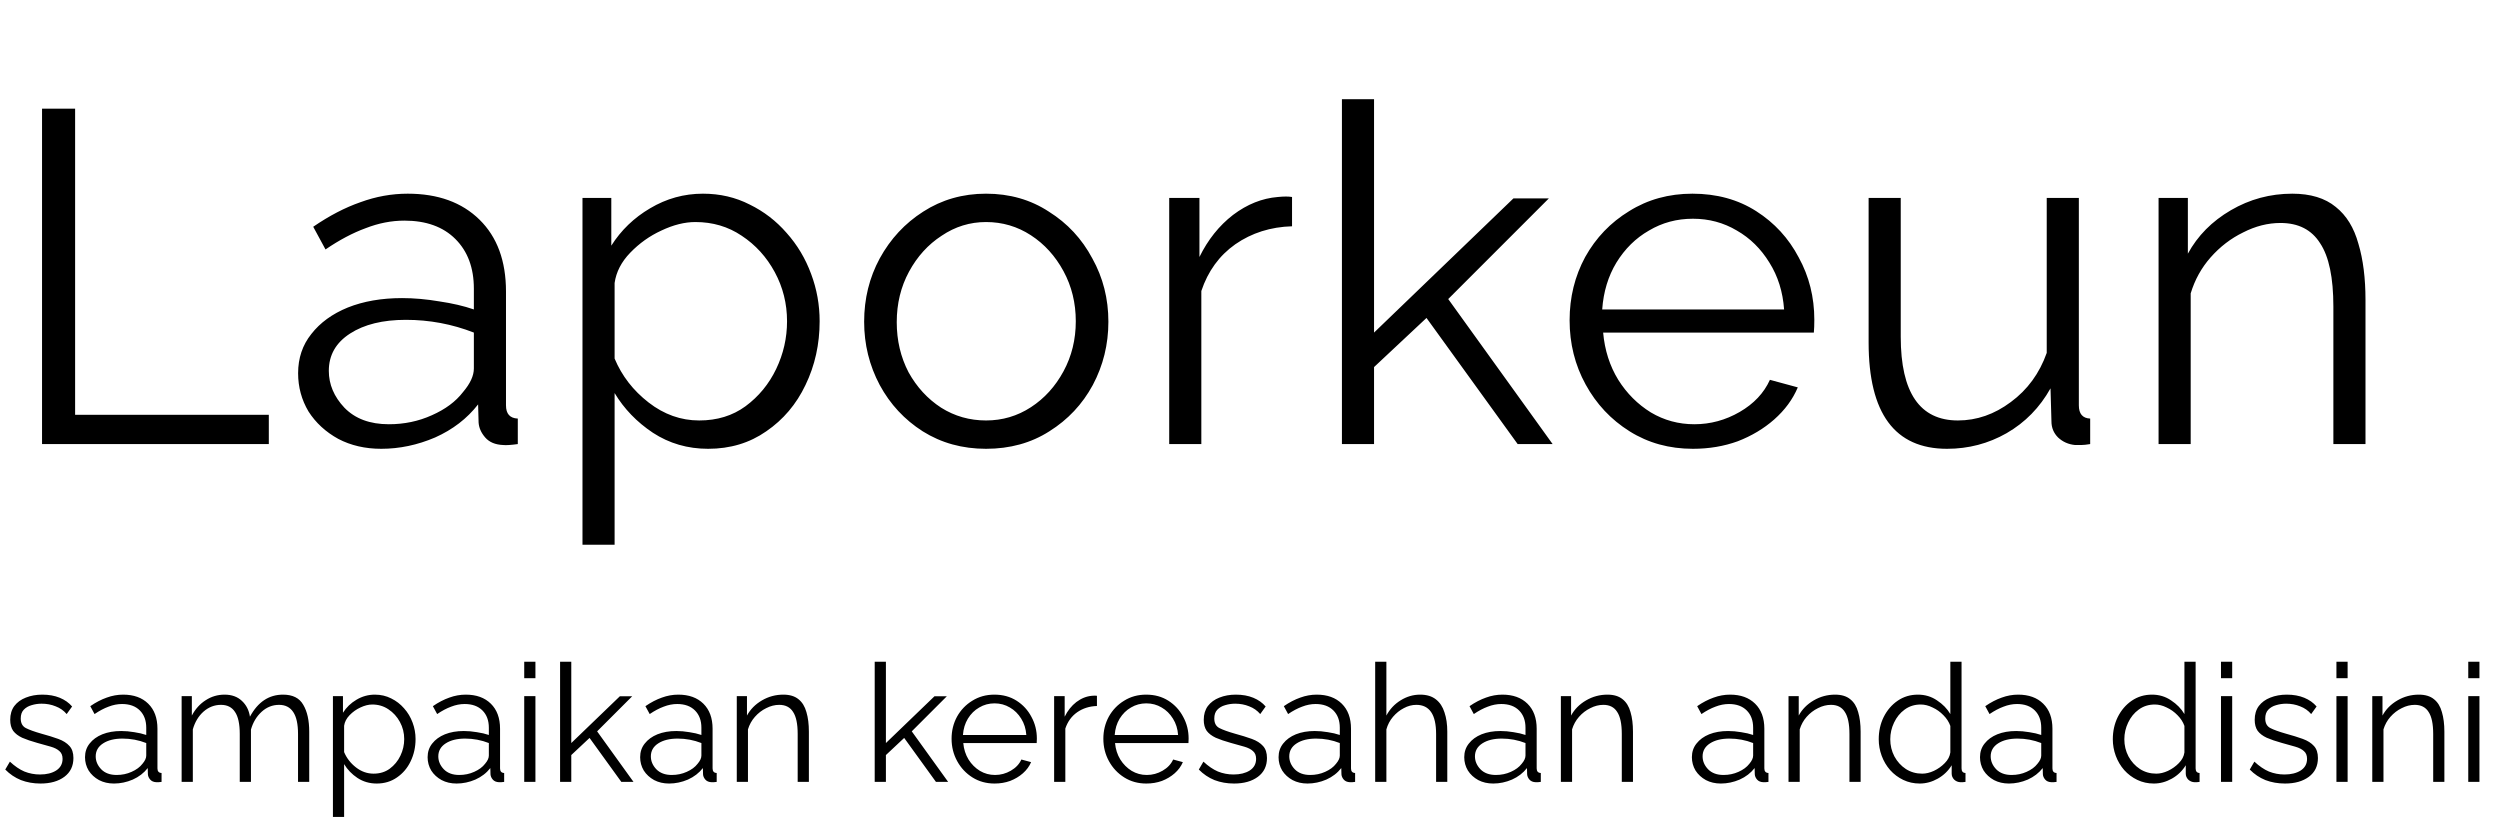
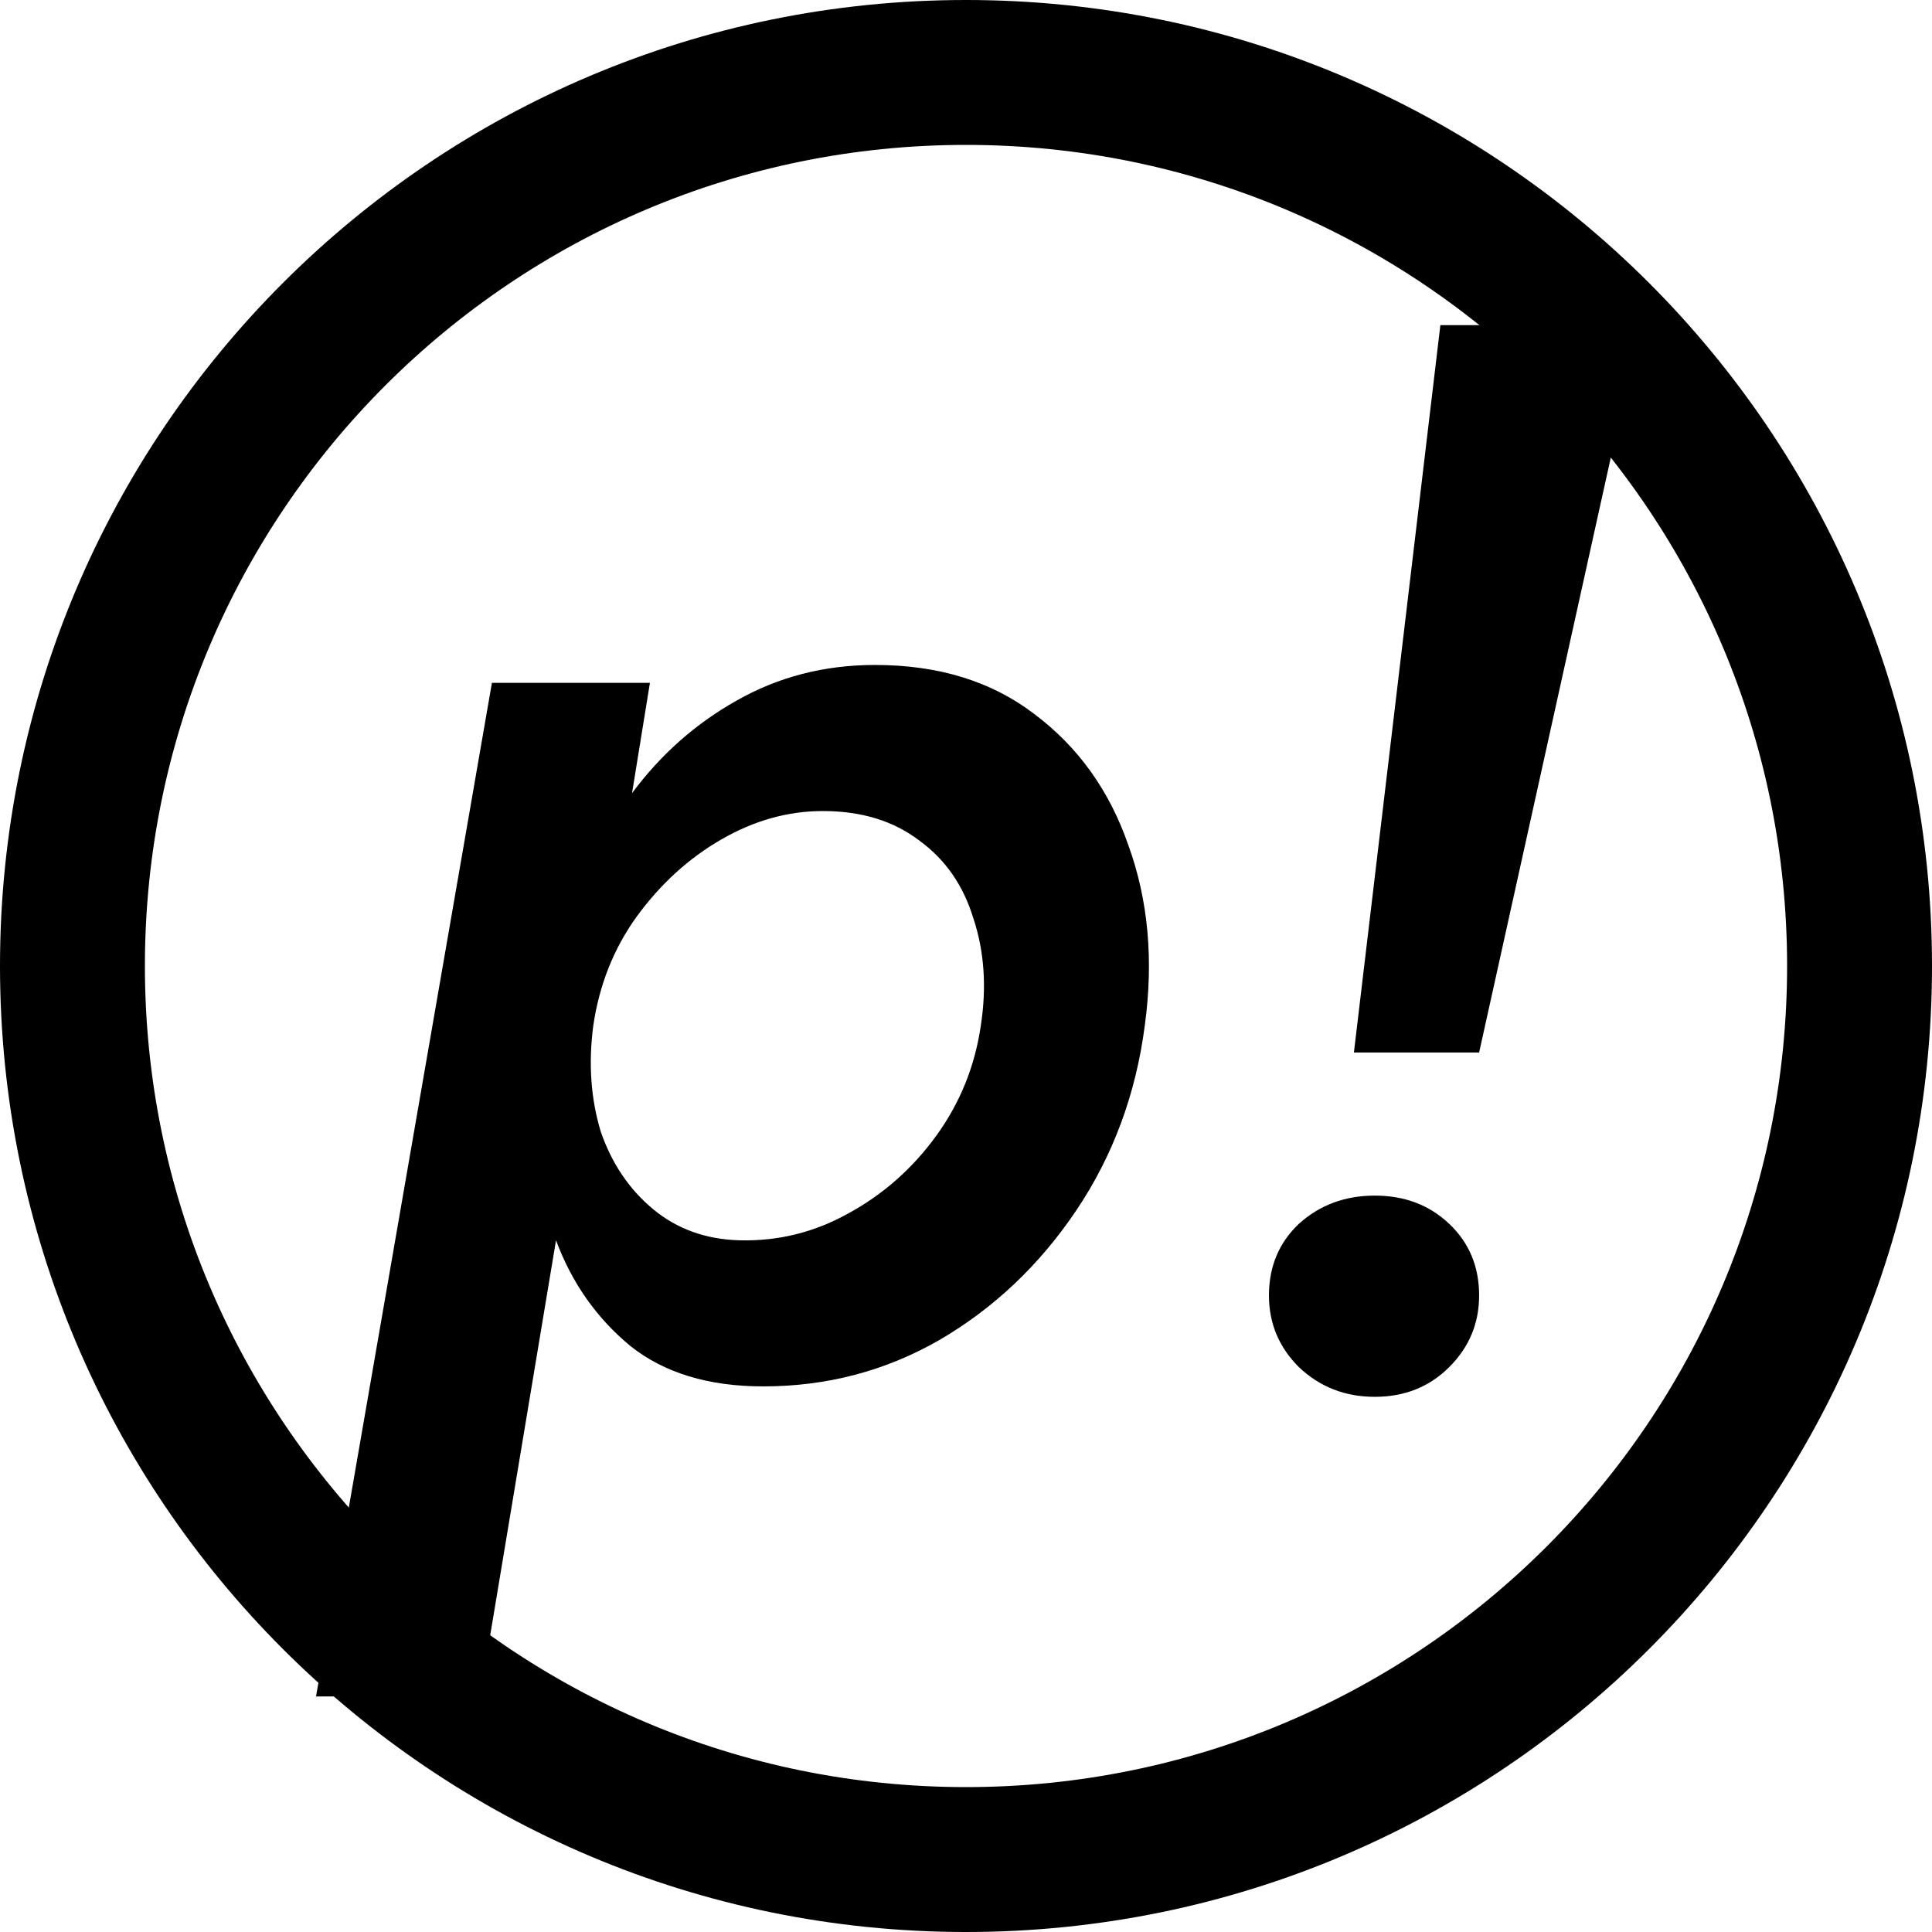
- <svg xmlns="http://www.w3.org/2000/svg" viewBox="0 0 152 50">
-   <path d="M2.556 27V6.606H4.567V25.219H16.344V27H2.556ZM18.125 22.691C18.125 21.772 18.393 20.977 18.929 20.307C19.466 19.618 20.203 19.082 21.141 18.699C22.099 18.316 23.2 18.124 24.445 18.124C25.172 18.124 25.928 18.191 26.714 18.325C27.499 18.44 28.198 18.603 28.811 18.814V17.55C28.811 16.286 28.437 15.281 27.69 14.534C26.943 13.787 25.909 13.414 24.588 13.414C23.803 13.414 23.018 13.567 22.233 13.873C21.448 14.16 20.634 14.591 19.791 15.166L19.044 13.787C20.021 13.117 20.978 12.619 21.917 12.293C22.855 11.949 23.812 11.776 24.789 11.776C26.628 11.776 28.083 12.303 29.155 13.356C30.228 14.409 30.764 15.865 30.764 17.722V24.645C30.764 25.162 31.003 25.43 31.482 25.449V27C31.061 27.057 30.764 27.077 30.591 27.057C30.113 27.038 29.749 26.885 29.5 26.598C29.251 26.311 29.117 26.004 29.098 25.679L29.069 24.587C28.399 25.449 27.527 26.119 26.455 26.598C25.383 27.057 24.291 27.287 23.181 27.287C22.204 27.287 21.333 27.086 20.567 26.684C19.801 26.263 19.198 25.707 18.757 25.018C18.336 24.309 18.125 23.534 18.125 22.691ZM28.15 23.84C28.59 23.323 28.811 22.845 28.811 22.404V20.221C27.489 19.704 26.11 19.446 24.674 19.446C23.276 19.446 22.146 19.723 21.285 20.279C20.423 20.834 19.992 21.59 19.992 22.548C19.992 23.371 20.308 24.118 20.94 24.788C21.591 25.459 22.491 25.794 23.64 25.794C24.578 25.794 25.45 25.612 26.254 25.248C27.078 24.884 27.709 24.415 28.15 23.84ZM43.055 27.287C41.811 27.287 40.691 26.962 39.695 26.311C38.718 25.66 37.943 24.855 37.368 23.898V33.118H35.415V12.035H37.167V14.936C37.761 13.998 38.546 13.241 39.522 12.667C40.518 12.073 41.59 11.776 42.739 11.776C43.773 11.776 44.721 11.996 45.583 12.437C46.445 12.858 47.192 13.433 47.824 14.16C48.475 14.888 48.973 15.721 49.317 16.659C49.662 17.578 49.834 18.536 49.834 19.532C49.834 20.93 49.547 22.222 48.973 23.41C48.417 24.578 47.623 25.516 46.589 26.224C45.574 26.933 44.396 27.287 43.055 27.287ZM42.51 25.564C43.601 25.564 44.539 25.277 45.325 24.702C46.129 24.108 46.751 23.352 47.192 22.433C47.632 21.514 47.852 20.547 47.852 19.532C47.852 18.459 47.603 17.464 47.105 16.544C46.608 15.625 45.937 14.888 45.095 14.333C44.271 13.777 43.333 13.5 42.28 13.5C41.629 13.5 40.939 13.672 40.212 14.017C39.503 14.342 38.871 14.792 38.316 15.367C37.78 15.922 37.464 16.535 37.368 17.205V21.801C37.809 22.854 38.498 23.745 39.436 24.472C40.374 25.2 41.399 25.564 42.51 25.564ZM59.951 27.287C58.514 27.287 57.231 26.933 56.102 26.224C54.991 25.516 54.12 24.578 53.488 23.41C52.856 22.222 52.54 20.939 52.54 19.561C52.54 18.163 52.856 16.88 53.488 15.711C54.139 14.524 55.02 13.576 56.13 12.868C57.26 12.14 58.533 11.776 59.951 11.776C61.387 11.776 62.66 12.14 63.771 12.868C64.901 13.576 65.782 14.524 66.413 15.711C67.065 16.88 67.39 18.163 67.39 19.561C67.39 20.939 67.074 22.222 66.442 23.41C65.81 24.578 64.93 25.516 63.8 26.224C62.689 26.933 61.406 27.287 59.951 27.287ZM54.522 19.589C54.522 20.7 54.761 21.715 55.24 22.634C55.738 23.534 56.398 24.252 57.222 24.788C58.045 25.305 58.955 25.564 59.951 25.564C60.946 25.564 61.856 25.296 62.679 24.759C63.503 24.223 64.163 23.496 64.661 22.576C65.159 21.657 65.408 20.642 65.408 19.532C65.408 18.421 65.159 17.406 64.661 16.487C64.163 15.568 63.503 14.84 62.679 14.304C61.856 13.768 60.946 13.5 59.951 13.5C58.974 13.5 58.074 13.777 57.251 14.333C56.427 14.869 55.767 15.597 55.269 16.516C54.771 17.435 54.522 18.459 54.522 19.589ZM78.556 13.758C77.254 13.796 76.105 14.16 75.109 14.85C74.132 15.539 73.443 16.487 73.041 17.693V27H71.088V12.035H72.926V15.625C73.443 14.572 74.123 13.72 74.966 13.069C75.827 12.418 76.737 12.054 77.694 11.977C77.886 11.958 78.049 11.949 78.183 11.949C78.317 11.949 78.441 11.958 78.556 11.977V13.758ZM92.274 27L86.731 19.331L83.542 22.318V27H81.589V6.031H83.542V20.221L92.016 12.063H94.17L88.052 18.182L94.4 27H92.274ZM102.929 27.287C101.493 27.287 100.21 26.933 99.08 26.224C97.95 25.516 97.059 24.568 96.409 23.381C95.757 22.194 95.432 20.891 95.432 19.474C95.432 18.076 95.748 16.793 96.38 15.625C97.031 14.457 97.921 13.528 99.051 12.839C100.181 12.13 101.464 11.776 102.9 11.776C104.375 11.776 105.667 12.13 106.778 12.839C107.889 13.547 108.75 14.486 109.363 15.654C109.995 16.803 110.311 18.067 110.311 19.446C110.311 19.752 110.301 20.011 110.282 20.221H97.471C97.567 21.294 97.873 22.251 98.39 23.093C98.907 23.917 99.568 24.578 100.372 25.076C101.177 25.554 102.058 25.794 103.015 25.794C103.992 25.794 104.911 25.545 105.773 25.047C106.634 24.549 107.247 23.898 107.611 23.093L109.306 23.553C108.999 24.281 108.52 24.932 107.869 25.506C107.237 26.062 106.5 26.502 105.658 26.828C104.815 27.134 103.905 27.287 102.929 27.287ZM97.414 18.814H108.473C108.396 17.741 108.099 16.793 107.582 15.97C107.065 15.127 106.404 14.476 105.6 14.017C104.796 13.538 103.905 13.299 102.929 13.299C101.952 13.299 101.062 13.538 100.258 14.017C99.453 14.476 98.793 15.127 98.275 15.97C97.778 16.793 97.49 17.741 97.414 18.814ZM113.612 20.824V12.035H115.565V20.48C115.565 23.869 116.724 25.564 119.041 25.564C120.19 25.564 121.262 25.19 122.258 24.444C123.273 23.697 124 22.701 124.441 21.456V12.035H126.394V24.645C126.394 25.162 126.624 25.43 127.083 25.449V27C126.854 27.038 126.672 27.057 126.538 27.057C126.423 27.057 126.298 27.057 126.164 27.057C125.762 27.019 125.417 26.866 125.13 26.598C124.862 26.33 124.728 26.004 124.728 25.621L124.671 23.611C124.019 24.779 123.129 25.688 121.999 26.339C120.889 26.971 119.682 27.287 118.38 27.287C115.201 27.287 113.612 25.133 113.612 20.824ZM143.822 27H141.869V18.641C141.869 16.88 141.601 15.597 141.065 14.792C140.548 13.969 139.744 13.557 138.652 13.557C137.886 13.557 137.13 13.749 136.383 14.132C135.636 14.495 134.975 15.003 134.401 15.654C133.845 16.286 133.443 17.014 133.194 17.837V27H131.241V12.035H133.022V15.424C133.616 14.333 134.487 13.452 135.636 12.782C136.785 12.111 138.03 11.776 139.37 11.776C140.481 11.776 141.362 12.044 142.013 12.581C142.664 13.098 143.123 13.844 143.391 14.821C143.679 15.778 143.822 16.918 143.822 18.239V27Z" fill="black" />
-   <path d="M2.462 47.639C2.035 47.639 1.638 47.569 1.271 47.429C0.911 47.282 0.594 47.068 0.32 46.788L0.601 46.308C0.894 46.581 1.188 46.782 1.481 46.908C1.782 47.028 2.099 47.089 2.432 47.089C2.833 47.089 3.16 47.008 3.413 46.848C3.673 46.681 3.804 46.444 3.804 46.138C3.804 45.931 3.74 45.774 3.613 45.667C3.493 45.554 3.316 45.464 3.083 45.397C2.856 45.33 2.582 45.253 2.262 45.167C1.902 45.067 1.598 44.963 1.351 44.856C1.111 44.743 0.928 44.603 0.801 44.436C0.681 44.263 0.621 44.039 0.621 43.765C0.621 43.432 0.704 43.151 0.871 42.925C1.044 42.698 1.278 42.528 1.571 42.414C1.872 42.294 2.205 42.234 2.572 42.234C2.973 42.234 3.326 42.297 3.633 42.424C3.94 42.551 4.191 42.728 4.384 42.955L4.054 43.415C3.874 43.202 3.65 43.045 3.383 42.945C3.123 42.838 2.839 42.784 2.532 42.784C2.319 42.784 2.115 42.815 1.922 42.874C1.728 42.928 1.568 43.021 1.441 43.155C1.321 43.282 1.261 43.458 1.261 43.685C1.261 43.965 1.365 44.159 1.571 44.266C1.778 44.373 2.092 44.486 2.512 44.606C2.906 44.713 3.25 44.82 3.543 44.926C3.837 45.033 4.064 45.177 4.224 45.357C4.384 45.53 4.464 45.774 4.464 46.087C4.464 46.575 4.281 46.955 3.914 47.229C3.547 47.502 3.063 47.639 2.462 47.639ZM5.169 46.038C5.169 45.717 5.262 45.44 5.449 45.207C5.636 44.967 5.893 44.78 6.22 44.646C6.553 44.513 6.937 44.446 7.371 44.446C7.624 44.446 7.888 44.469 8.162 44.516C8.435 44.556 8.679 44.613 8.892 44.686V44.246C8.892 43.805 8.762 43.455 8.502 43.195C8.242 42.935 7.881 42.804 7.421 42.804C7.147 42.804 6.874 42.858 6.6 42.965C6.327 43.065 6.043 43.215 5.749 43.415L5.489 42.935C5.829 42.701 6.163 42.528 6.49 42.414C6.817 42.294 7.151 42.234 7.491 42.234C8.132 42.234 8.639 42.417 9.012 42.784C9.386 43.151 9.573 43.659 9.573 44.306V46.718C9.573 46.898 9.656 46.992 9.823 46.998V47.539C9.676 47.559 9.573 47.566 9.513 47.559C9.346 47.552 9.219 47.499 9.133 47.399C9.046 47.299 8.999 47.192 8.992 47.078L8.982 46.698C8.749 46.998 8.445 47.232 8.072 47.399C7.698 47.559 7.317 47.639 6.93 47.639C6.59 47.639 6.287 47.569 6.02 47.429C5.753 47.282 5.542 47.089 5.389 46.848C5.242 46.601 5.169 46.331 5.169 46.038ZM8.662 46.438C8.816 46.258 8.892 46.091 8.892 45.937V45.177C8.432 44.996 7.951 44.906 7.451 44.906C6.964 44.906 6.57 45.003 6.27 45.197C5.97 45.39 5.819 45.654 5.819 45.987C5.819 46.274 5.93 46.535 6.15 46.768C6.377 47.002 6.69 47.118 7.091 47.118C7.418 47.118 7.721 47.055 8.001 46.928C8.288 46.801 8.509 46.638 8.662 46.438ZM18.801 47.539H18.12V44.626C18.12 44.026 18.023 43.582 17.83 43.295C17.636 43.001 17.349 42.855 16.969 42.855C16.569 42.855 16.215 42.995 15.908 43.275C15.601 43.555 15.384 43.916 15.258 44.356V47.539H14.577V44.626C14.577 44.012 14.48 43.565 14.287 43.285C14.1 42.998 13.816 42.855 13.436 42.855C13.042 42.855 12.688 42.991 12.375 43.265C12.068 43.538 11.851 43.899 11.724 44.346V47.539H11.043V42.324H11.664V43.505C11.878 43.105 12.158 42.794 12.505 42.574C12.852 42.347 13.236 42.234 13.656 42.234C14.09 42.234 14.44 42.361 14.707 42.614C14.974 42.861 15.137 43.181 15.197 43.575C15.678 42.681 16.349 42.234 17.209 42.234C17.797 42.234 18.207 42.441 18.44 42.855C18.681 43.262 18.801 43.805 18.801 44.486V47.539ZM22.904 47.639C22.47 47.639 22.08 47.526 21.733 47.299C21.393 47.072 21.122 46.791 20.922 46.458V49.671H20.242V42.324H20.852V43.335C21.059 43.008 21.333 42.744 21.673 42.544C22.02 42.337 22.394 42.234 22.794 42.234C23.154 42.234 23.485 42.311 23.785 42.464C24.085 42.611 24.345 42.811 24.566 43.065C24.793 43.318 24.966 43.608 25.086 43.935C25.206 44.256 25.266 44.59 25.266 44.936C25.266 45.424 25.166 45.874 24.966 46.288C24.773 46.695 24.495 47.022 24.135 47.269C23.782 47.516 23.371 47.639 22.904 47.639ZM22.714 47.038C23.094 47.038 23.421 46.938 23.695 46.738C23.975 46.531 24.192 46.268 24.345 45.947C24.499 45.627 24.576 45.29 24.576 44.936C24.576 44.563 24.489 44.216 24.315 43.895C24.142 43.575 23.908 43.318 23.615 43.125C23.328 42.931 23.001 42.834 22.634 42.834C22.407 42.834 22.167 42.895 21.913 43.015C21.666 43.128 21.446 43.285 21.253 43.485C21.066 43.679 20.956 43.892 20.922 44.126V45.727C21.076 46.094 21.316 46.404 21.643 46.658C21.97 46.912 22.327 47.038 22.714 47.038ZM25.999 46.038C25.999 45.717 26.092 45.44 26.279 45.207C26.466 44.967 26.723 44.78 27.05 44.646C27.383 44.513 27.767 44.446 28.201 44.446C28.454 44.446 28.718 44.469 28.992 44.516C29.265 44.556 29.509 44.613 29.722 44.686V44.246C29.722 43.805 29.592 43.455 29.332 43.195C29.072 42.935 28.711 42.804 28.251 42.804C27.977 42.804 27.704 42.858 27.43 42.965C27.157 43.065 26.873 43.215 26.579 43.415L26.319 42.935C26.659 42.701 26.993 42.528 27.32 42.414C27.647 42.294 27.981 42.234 28.321 42.234C28.962 42.234 29.469 42.417 29.842 42.784C30.216 43.151 30.403 43.659 30.403 44.306V46.718C30.403 46.898 30.486 46.992 30.653 46.998V47.539C30.506 47.559 30.403 47.566 30.343 47.559C30.176 47.552 30.049 47.499 29.962 47.399C29.876 47.299 29.829 47.192 29.822 47.078L29.812 46.698C29.579 46.998 29.275 47.232 28.901 47.399C28.528 47.559 28.148 47.639 27.761 47.639C27.42 47.639 27.116 47.569 26.85 47.429C26.583 47.282 26.372 47.089 26.219 46.848C26.072 46.601 25.999 46.331 25.999 46.038ZM29.492 46.438C29.646 46.258 29.722 46.091 29.722 45.937V45.177C29.262 44.996 28.781 44.906 28.281 44.906C27.794 44.906 27.4 45.003 27.1 45.197C26.8 45.39 26.649 45.654 26.649 45.987C26.649 46.274 26.759 46.535 26.98 46.768C27.207 47.002 27.52 47.118 27.921 47.118C28.248 47.118 28.551 47.055 28.831 46.928C29.118 46.801 29.339 46.638 29.492 46.438ZM31.873 41.233V40.232H32.554V41.233H31.873ZM31.873 47.539V42.324H32.554V47.539H31.873ZM37.777 47.539L35.845 44.866L34.734 45.907V47.539H34.053V40.232H34.734V45.177L37.687 42.334H38.437L36.305 44.466L38.517 47.539H37.777ZM38.921 46.038C38.921 45.717 39.014 45.44 39.201 45.207C39.388 44.967 39.645 44.78 39.972 44.646C40.306 44.513 40.689 44.446 41.123 44.446C41.377 44.446 41.64 44.469 41.914 44.516C42.187 44.556 42.431 44.613 42.645 44.686V44.246C42.645 43.805 42.514 43.455 42.254 43.195C41.994 42.935 41.634 42.804 41.173 42.804C40.9 42.804 40.626 42.858 40.352 42.965C40.079 43.065 39.795 43.215 39.502 43.415L39.241 42.935C39.582 42.701 39.915 42.528 40.242 42.414C40.569 42.294 40.903 42.234 41.243 42.234C41.884 42.234 42.391 42.417 42.765 42.784C43.138 43.151 43.325 43.659 43.325 44.306V46.718C43.325 46.898 43.409 46.992 43.575 46.998V47.539C43.429 47.559 43.325 47.566 43.265 47.559C43.098 47.552 42.971 47.499 42.885 47.399C42.798 47.299 42.751 47.192 42.745 47.078L42.735 46.698C42.501 46.998 42.197 47.232 41.824 47.399C41.45 47.559 41.07 47.639 40.683 47.639C40.342 47.639 40.039 47.569 39.772 47.429C39.505 47.282 39.295 47.089 39.141 46.848C38.994 46.601 38.921 46.331 38.921 46.038ZM42.414 46.438C42.568 46.258 42.645 46.091 42.645 45.937V45.177C42.184 44.996 41.704 44.906 41.203 44.906C40.716 44.906 40.322 45.003 40.022 45.197C39.722 45.39 39.572 45.654 39.572 45.987C39.572 46.274 39.682 46.535 39.902 46.768C40.129 47.002 40.443 47.118 40.843 47.118C41.17 47.118 41.473 47.055 41.754 46.928C42.041 46.801 42.261 46.638 42.414 46.438ZM49.18 47.539H48.499V44.626C48.499 44.012 48.406 43.565 48.219 43.285C48.039 42.998 47.758 42.855 47.378 42.855C47.111 42.855 46.848 42.921 46.587 43.055C46.327 43.181 46.097 43.358 45.897 43.585C45.703 43.805 45.563 44.059 45.476 44.346V47.539H44.796V42.324H45.416V43.505C45.623 43.125 45.927 42.818 46.327 42.584C46.727 42.351 47.161 42.234 47.628 42.234C48.015 42.234 48.322 42.327 48.549 42.514C48.776 42.694 48.936 42.955 49.03 43.295C49.13 43.629 49.18 44.026 49.18 44.486V47.539ZM56.906 47.539L54.974 44.866L53.863 45.907V47.539H53.182V40.232H53.863V45.177L56.816 42.334H57.567L55.435 44.466L57.647 47.539H56.906ZM60.469 47.639C59.968 47.639 59.521 47.516 59.127 47.269C58.734 47.022 58.423 46.691 58.197 46.278C57.97 45.864 57.856 45.41 57.856 44.916C57.856 44.429 57.966 43.982 58.186 43.575C58.413 43.168 58.724 42.844 59.117 42.604C59.511 42.357 59.958 42.234 60.459 42.234C60.972 42.234 61.423 42.357 61.81 42.604C62.197 42.851 62.497 43.178 62.711 43.585C62.931 43.986 63.041 44.426 63.041 44.906C63.041 45.013 63.038 45.103 63.031 45.177H58.567C58.6 45.55 58.707 45.884 58.887 46.178C59.067 46.465 59.297 46.695 59.578 46.868C59.858 47.035 60.165 47.118 60.499 47.118C60.839 47.118 61.159 47.032 61.459 46.858C61.76 46.685 61.973 46.458 62.1 46.178L62.691 46.338C62.584 46.591 62.417 46.818 62.19 47.018C61.97 47.212 61.713 47.365 61.419 47.479C61.126 47.586 60.809 47.639 60.469 47.639ZM58.547 44.686H62.4C62.374 44.312 62.27 43.982 62.09 43.695C61.91 43.402 61.68 43.175 61.399 43.015C61.119 42.848 60.809 42.764 60.469 42.764C60.128 42.764 59.818 42.848 59.538 43.015C59.257 43.175 59.027 43.402 58.847 43.695C58.674 43.982 58.574 44.312 58.547 44.686ZM66.694 42.925C66.24 42.938 65.839 43.065 65.492 43.305C65.152 43.545 64.912 43.876 64.772 44.296V47.539H64.091V42.324H64.732V43.575C64.912 43.208 65.149 42.911 65.442 42.684C65.743 42.458 66.06 42.331 66.393 42.304C66.46 42.297 66.517 42.294 66.563 42.294C66.61 42.294 66.653 42.297 66.694 42.304V42.925ZM69.696 47.639C69.195 47.639 68.748 47.516 68.355 47.269C67.961 47.022 67.651 46.691 67.424 46.278C67.197 45.864 67.084 45.41 67.084 44.916C67.084 44.429 67.194 43.982 67.414 43.575C67.641 43.168 67.951 42.844 68.345 42.604C68.738 42.357 69.186 42.234 69.686 42.234C70.2 42.234 70.65 42.357 71.037 42.604C71.424 42.851 71.725 43.178 71.938 43.585C72.158 43.986 72.268 44.426 72.268 44.906C72.268 45.013 72.265 45.103 72.258 45.177H67.794C67.828 45.55 67.934 45.884 68.115 46.178C68.295 46.465 68.525 46.695 68.805 46.868C69.085 47.035 69.392 47.118 69.726 47.118C70.066 47.118 70.387 47.032 70.687 46.858C70.987 46.685 71.201 46.458 71.328 46.178L71.918 46.338C71.811 46.591 71.644 46.818 71.418 47.018C71.197 47.212 70.94 47.365 70.647 47.479C70.353 47.586 70.036 47.639 69.696 47.639ZM67.774 44.686H71.628C71.601 44.312 71.498 43.982 71.317 43.695C71.137 43.402 70.907 43.175 70.627 43.015C70.347 42.848 70.036 42.764 69.696 42.764C69.356 42.764 69.045 42.848 68.765 43.015C68.485 43.175 68.255 43.402 68.074 43.695C67.901 43.982 67.801 44.312 67.774 44.686ZM75.03 47.639C74.603 47.639 74.206 47.569 73.839 47.429C73.479 47.282 73.162 47.068 72.888 46.788L73.168 46.308C73.462 46.581 73.755 46.782 74.049 46.908C74.349 47.028 74.666 47.089 75 47.089C75.4 47.089 75.727 47.008 75.981 46.848C76.241 46.681 76.371 46.444 76.371 46.138C76.371 45.931 76.308 45.774 76.181 45.667C76.061 45.554 75.884 45.464 75.651 45.397C75.424 45.33 75.15 45.253 74.83 45.167C74.469 45.067 74.166 44.963 73.919 44.856C73.679 44.743 73.495 44.603 73.368 44.436C73.248 44.263 73.188 44.039 73.188 43.765C73.188 43.432 73.272 43.151 73.439 42.925C73.612 42.698 73.846 42.528 74.139 42.414C74.439 42.294 74.773 42.234 75.14 42.234C75.54 42.234 75.894 42.297 76.201 42.424C76.508 42.551 76.758 42.728 76.952 42.955L76.622 43.415C76.441 43.202 76.218 43.045 75.951 42.945C75.691 42.838 75.407 42.784 75.1 42.784C74.887 42.784 74.683 42.815 74.49 42.874C74.296 42.928 74.136 43.021 74.009 43.155C73.889 43.282 73.829 43.458 73.829 43.685C73.829 43.965 73.932 44.159 74.139 44.266C74.346 44.373 74.66 44.486 75.08 44.606C75.474 44.713 75.817 44.82 76.111 44.926C76.405 45.033 76.632 45.177 76.792 45.357C76.952 45.53 77.032 45.774 77.032 46.087C77.032 46.575 76.848 46.955 76.481 47.229C76.114 47.502 75.631 47.639 75.03 47.639ZM77.737 46.038C77.737 45.717 77.83 45.44 78.017 45.207C78.204 44.967 78.461 44.78 78.788 44.646C79.121 44.513 79.505 44.446 79.939 44.446C80.192 44.446 80.456 44.469 80.729 44.516C81.003 44.556 81.246 44.613 81.46 44.686V44.246C81.46 43.805 81.33 43.455 81.07 43.195C80.809 42.935 80.449 42.804 79.989 42.804C79.715 42.804 79.442 42.858 79.168 42.965C78.894 43.065 78.611 43.215 78.317 43.415L78.057 42.935C78.397 42.701 78.731 42.528 79.058 42.414C79.385 42.294 79.718 42.234 80.059 42.234C80.699 42.234 81.207 42.417 81.58 42.784C81.954 43.151 82.141 43.659 82.141 44.306V46.718C82.141 46.898 82.224 46.992 82.391 46.998V47.539C82.244 47.559 82.141 47.566 82.081 47.559C81.914 47.552 81.787 47.499 81.7 47.399C81.614 47.299 81.567 47.192 81.56 47.078L81.55 46.698C81.317 46.998 81.013 47.232 80.639 47.399C80.266 47.559 79.885 47.639 79.498 47.639C79.158 47.639 78.854 47.569 78.587 47.429C78.32 47.282 78.11 47.089 77.957 46.848C77.81 46.601 77.737 46.331 77.737 46.038ZM81.23 46.438C81.383 46.258 81.46 46.091 81.46 45.937V45.177C81 44.996 80.519 44.906 80.019 44.906C79.532 44.906 79.138 45.003 78.838 45.197C78.537 45.39 78.387 45.654 78.387 45.987C78.387 46.274 78.497 46.535 78.718 46.768C78.944 47.002 79.258 47.118 79.658 47.118C79.985 47.118 80.289 47.055 80.569 46.928C80.856 46.801 81.076 46.638 81.23 46.438ZM87.995 47.539H87.315V44.626C87.315 43.445 86.914 42.855 86.114 42.855C85.853 42.855 85.6 42.921 85.353 43.055C85.106 43.181 84.886 43.358 84.692 43.585C84.505 43.805 84.372 44.059 84.292 44.346V47.539H83.611V40.232H84.292V43.505C84.499 43.118 84.786 42.811 85.153 42.584C85.526 42.351 85.923 42.234 86.344 42.234C86.744 42.234 87.064 42.331 87.305 42.524C87.545 42.711 87.719 42.975 87.825 43.315C87.939 43.649 87.995 44.039 87.995 44.486V47.539ZM89.026 46.038C89.026 45.717 89.12 45.44 89.307 45.207C89.493 44.967 89.75 44.78 90.077 44.646C90.411 44.513 90.795 44.446 91.228 44.446C91.482 44.446 91.746 44.469 92.019 44.516C92.293 44.556 92.536 44.613 92.75 44.686V44.246C92.75 43.805 92.62 43.455 92.359 43.195C92.099 42.935 91.739 42.804 91.278 42.804C91.005 42.804 90.731 42.858 90.458 42.965C90.184 43.065 89.901 43.215 89.607 43.415L89.347 42.935C89.687 42.701 90.021 42.528 90.348 42.414C90.675 42.294 91.008 42.234 91.349 42.234C91.989 42.234 92.496 42.417 92.87 42.784C93.244 43.151 93.43 43.659 93.43 44.306V46.718C93.43 46.898 93.514 46.992 93.681 46.998V47.539C93.534 47.559 93.43 47.566 93.371 47.559C93.204 47.552 93.077 47.499 92.99 47.399C92.903 47.299 92.857 47.192 92.85 47.078L92.84 46.698C92.606 46.998 92.303 47.232 91.929 47.399C91.555 47.559 91.175 47.639 90.788 47.639C90.448 47.639 90.144 47.569 89.877 47.429C89.61 47.282 89.4 47.089 89.247 46.848C89.1 46.601 89.026 46.331 89.026 46.038ZM92.52 46.438C92.673 46.258 92.75 46.091 92.75 45.937V45.177C92.29 44.996 91.809 44.906 91.308 44.906C90.821 44.906 90.428 45.003 90.127 45.197C89.827 45.39 89.677 45.654 89.677 45.987C89.677 46.274 89.787 46.535 90.007 46.768C90.234 47.002 90.548 47.118 90.948 47.118C91.275 47.118 91.579 47.055 91.859 46.928C92.146 46.801 92.366 46.638 92.52 46.438ZM99.285 47.539H98.605V44.626C98.605 44.012 98.511 43.565 98.324 43.285C98.144 42.998 97.864 42.855 97.484 42.855C97.217 42.855 96.953 42.921 96.693 43.055C96.433 43.181 96.202 43.358 96.002 43.585C95.809 43.805 95.668 44.059 95.582 44.346V47.539H94.901V42.324H95.522V43.505C95.729 43.125 96.032 42.818 96.433 42.584C96.833 42.351 97.267 42.234 97.734 42.234C98.121 42.234 98.428 42.327 98.655 42.514C98.882 42.694 99.042 42.955 99.135 43.295C99.235 43.629 99.285 44.026 99.285 44.486V47.539ZM102.867 46.038C102.867 45.717 102.961 45.44 103.148 45.207C103.335 44.967 103.591 44.78 103.918 44.646C104.252 44.513 104.636 44.446 105.07 44.446C105.323 44.446 105.587 44.469 105.86 44.516C106.134 44.556 106.377 44.613 106.591 44.686V44.246C106.591 43.805 106.461 43.455 106.201 43.195C105.94 42.935 105.58 42.804 105.12 42.804C104.846 42.804 104.572 42.858 104.299 42.965C104.025 43.065 103.742 43.215 103.448 43.415L103.188 42.935C103.528 42.701 103.862 42.528 104.189 42.414C104.516 42.294 104.849 42.234 105.19 42.234C105.83 42.234 106.337 42.417 106.711 42.784C107.085 43.151 107.272 43.659 107.272 44.306V46.718C107.272 46.898 107.355 46.992 107.522 46.998V47.539C107.375 47.559 107.272 47.566 107.212 47.559C107.045 47.552 106.918 47.499 106.831 47.399C106.744 47.299 106.698 47.192 106.691 47.078L106.681 46.698C106.447 46.998 106.144 47.232 105.77 47.399C105.396 47.559 105.016 47.639 104.629 47.639C104.289 47.639 103.985 47.569 103.718 47.429C103.451 47.282 103.241 47.089 103.088 46.848C102.941 46.601 102.867 46.331 102.867 46.038ZM106.361 46.438C106.514 46.258 106.591 46.091 106.591 45.937V45.177C106.131 44.996 105.65 44.906 105.15 44.906C104.662 44.906 104.269 45.003 103.968 45.197C103.668 45.39 103.518 45.654 103.518 45.987C103.518 46.274 103.628 46.535 103.848 46.768C104.075 47.002 104.389 47.118 104.789 47.118C105.116 47.118 105.42 47.055 105.7 46.928C105.987 46.801 106.207 46.638 106.361 46.438ZM113.126 47.539H112.446V44.626C112.446 44.012 112.352 43.565 112.165 43.285C111.985 42.998 111.705 42.855 111.325 42.855C111.058 42.855 110.794 42.921 110.534 43.055C110.274 43.181 110.043 43.358 109.843 43.585C109.65 43.805 109.51 44.059 109.423 44.346V47.539H108.742V42.324H109.363V43.505C109.57 43.125 109.873 42.818 110.274 42.584C110.674 42.351 111.108 42.234 111.575 42.234C111.962 42.234 112.269 42.327 112.496 42.514C112.723 42.694 112.883 42.955 112.976 43.295C113.076 43.629 113.126 44.026 113.126 44.486V47.539ZM114.227 44.947C114.227 44.453 114.327 44.002 114.528 43.595C114.735 43.181 115.018 42.851 115.378 42.604C115.739 42.357 116.149 42.234 116.61 42.234C117.043 42.234 117.43 42.351 117.771 42.584C118.118 42.811 118.388 43.088 118.581 43.415V40.232H119.262V46.718C119.262 46.898 119.342 46.992 119.502 46.998V47.539C119.369 47.559 119.265 47.566 119.192 47.559C119.045 47.552 118.918 47.499 118.812 47.399C118.712 47.292 118.662 47.172 118.662 47.038V46.528C118.455 46.868 118.174 47.139 117.821 47.339C117.467 47.539 117.1 47.639 116.72 47.639C116.359 47.639 116.026 47.566 115.719 47.419C115.412 47.272 115.145 47.072 114.918 46.818C114.698 46.565 114.528 46.278 114.408 45.957C114.287 45.63 114.227 45.293 114.227 44.947ZM118.581 45.747V44.136C118.495 43.895 118.355 43.679 118.161 43.485C117.968 43.285 117.747 43.128 117.5 43.015C117.26 42.895 117.02 42.834 116.78 42.834C116.406 42.834 116.079 42.938 115.799 43.145C115.525 43.345 115.312 43.608 115.158 43.935C115.005 44.256 114.928 44.593 114.928 44.947C114.928 45.32 115.011 45.667 115.178 45.987C115.352 46.308 115.585 46.565 115.879 46.758C116.173 46.945 116.503 47.038 116.87 47.038C117.097 47.038 117.334 46.982 117.581 46.868C117.834 46.748 118.054 46.591 118.241 46.398C118.435 46.204 118.548 45.987 118.581 45.747ZM120.384 46.038C120.384 45.717 120.477 45.44 120.664 45.207C120.851 44.967 121.108 44.78 121.435 44.646C121.768 44.513 122.152 44.446 122.586 44.446C122.839 44.446 123.103 44.469 123.377 44.516C123.65 44.556 123.894 44.613 124.107 44.686V44.246C124.107 43.805 123.977 43.455 123.717 43.195C123.457 42.935 123.096 42.804 122.636 42.804C122.362 42.804 122.089 42.858 121.815 42.965C121.542 43.065 121.258 43.215 120.964 43.415L120.704 42.935C121.044 42.701 121.378 42.528 121.705 42.414C122.032 42.294 122.366 42.234 122.706 42.234C123.347 42.234 123.854 42.417 124.227 42.784C124.601 43.151 124.788 43.659 124.788 44.306V46.718C124.788 46.898 124.871 46.992 125.038 46.998V47.539C124.891 47.559 124.788 47.566 124.728 47.559C124.561 47.552 124.434 47.499 124.348 47.399C124.261 47.299 124.214 47.192 124.207 47.078L124.197 46.698C123.964 46.998 123.66 47.232 123.287 47.399C122.913 47.559 122.533 47.639 122.145 47.639C121.805 47.639 121.502 47.569 121.235 47.429C120.968 47.282 120.758 47.089 120.604 46.848C120.457 46.601 120.384 46.331 120.384 46.038ZM123.877 46.438C124.031 46.258 124.107 46.091 124.107 45.937V45.177C123.647 44.996 123.166 44.906 122.666 44.906C122.179 44.906 121.785 45.003 121.485 45.197C121.185 45.39 121.034 45.654 121.034 45.987C121.034 46.274 121.145 46.535 121.365 46.768C121.592 47.002 121.905 47.118 122.306 47.118C122.633 47.118 122.936 47.055 123.216 46.928C123.503 46.801 123.724 46.638 123.877 46.438ZM128.459 44.947C128.459 44.453 128.56 44.002 128.76 43.595C128.967 43.181 129.25 42.851 129.61 42.604C129.971 42.357 130.381 42.234 130.842 42.234C131.275 42.234 131.662 42.351 132.003 42.584C132.35 42.811 132.62 43.088 132.813 43.415V40.232H133.494V46.718C133.494 46.898 133.574 46.992 133.734 46.998V47.539C133.601 47.559 133.497 47.566 133.424 47.559C133.277 47.552 133.15 47.499 133.044 47.399C132.944 47.292 132.894 47.172 132.894 47.038V46.528C132.687 46.868 132.406 47.139 132.053 47.339C131.699 47.539 131.332 47.639 130.952 47.639C130.591 47.639 130.258 47.566 129.951 47.419C129.644 47.272 129.377 47.072 129.15 46.818C128.93 46.565 128.76 46.278 128.64 45.957C128.519 45.63 128.459 45.293 128.459 44.947ZM132.813 45.747V44.136C132.727 43.895 132.587 43.679 132.393 43.485C132.2 43.285 131.979 43.128 131.732 43.015C131.492 42.895 131.252 42.834 131.012 42.834C130.638 42.834 130.311 42.938 130.031 43.145C129.757 43.345 129.544 43.608 129.39 43.935C129.237 44.256 129.16 44.593 129.16 44.947C129.16 45.32 129.243 45.667 129.41 45.987C129.584 46.308 129.817 46.565 130.111 46.758C130.405 46.945 130.735 47.038 131.102 47.038C131.329 47.038 131.566 46.982 131.813 46.868C132.066 46.748 132.286 46.591 132.473 46.398C132.667 46.204 132.78 45.987 132.813 45.747ZM135.036 41.233V40.232H135.717V41.233H135.036ZM135.036 47.539V42.324H135.717V47.539H135.036ZM138.928 47.639C138.501 47.639 138.104 47.569 137.737 47.429C137.376 47.282 137.059 47.068 136.786 46.788L137.066 46.308C137.36 46.581 137.653 46.782 137.947 46.908C138.247 47.028 138.564 47.089 138.898 47.089C139.298 47.089 139.625 47.008 139.879 46.848C140.139 46.681 140.269 46.444 140.269 46.138C140.269 45.931 140.205 45.774 140.079 45.667C139.959 45.554 139.782 45.464 139.548 45.397C139.321 45.33 139.048 45.253 138.727 45.167C138.367 45.067 138.063 44.963 137.817 44.856C137.576 44.743 137.393 44.603 137.266 44.436C137.146 44.263 137.086 44.039 137.086 43.765C137.086 43.432 137.169 43.151 137.336 42.925C137.51 42.698 137.743 42.528 138.037 42.414C138.337 42.294 138.671 42.234 139.038 42.234C139.438 42.234 139.792 42.297 140.099 42.424C140.406 42.551 140.656 42.728 140.849 42.955L140.519 43.415C140.339 43.202 140.115 43.045 139.848 42.945C139.588 42.838 139.305 42.784 138.998 42.784C138.784 42.784 138.581 42.815 138.387 42.874C138.194 42.928 138.033 43.021 137.907 43.155C137.787 43.282 137.727 43.458 137.727 43.685C137.727 43.965 137.83 44.159 138.037 44.266C138.244 44.373 138.557 44.486 138.978 44.606C139.371 44.713 139.715 44.82 140.009 44.926C140.302 45.033 140.529 45.177 140.689 45.357C140.849 45.53 140.93 45.774 140.93 46.087C140.93 46.575 140.746 46.955 140.379 47.229C140.012 47.502 139.528 47.639 138.928 47.639ZM142.055 41.233V40.232H142.735V41.233H142.055ZM142.055 47.539V42.324H142.735V47.539H142.055ZM148.618 47.539H147.938V44.626C147.938 44.012 147.844 43.565 147.657 43.285C147.477 42.998 147.197 42.855 146.817 42.855C146.55 42.855 146.286 42.921 146.026 43.055C145.766 43.181 145.536 43.358 145.335 43.585C145.142 43.805 145.002 44.059 144.915 44.346V47.539H144.234V42.324H144.855V43.505C145.062 43.125 145.365 42.818 145.766 42.584C146.166 42.351 146.6 42.234 147.067 42.234C147.454 42.234 147.761 42.327 147.988 42.514C148.215 42.694 148.375 42.955 148.468 43.295C148.568 43.629 148.618 44.026 148.618 44.486V47.539ZM150.07 41.233V40.232H150.75V41.233H150.07ZM150.07 47.539V42.324H150.75V47.539H150.07Z" />
+ <svg xmlns="http://www.w3.org/2000/svg" viewBox="0 0 120 120">
+   <path d="M29.814 105.368H19.63L30.554 42.413H40.368L39.257 49.264C41.047 46.857 43.207 44.944 45.737 43.524C48.33 42.043 51.2 41.302 54.347 41.302C58.297 41.302 61.599 42.321 64.253 44.357C66.969 46.394 68.913 49.11 70.086 52.504C71.32 55.899 71.66 59.633 71.104 63.706C70.549 67.965 69.129 71.792 66.846 75.186C64.562 78.581 61.723 81.266 58.328 83.241C54.995 85.154 51.354 86.111 47.404 86.111C44.009 86.111 41.263 85.278 39.164 83.611C37.066 81.883 35.523 79.692 34.535 77.038L29.814 105.368ZM60.92 63.706C61.291 61.299 61.136 59.078 60.458 57.041C59.84 55.004 58.729 53.399 57.125 52.227C55.52 50.992 53.514 50.375 51.107 50.375C48.947 50.375 46.848 50.961 44.812 52.134C42.775 53.307 41.016 54.911 39.534 56.948C38.115 58.923 37.22 61.176 36.85 63.706C36.541 66.052 36.695 68.243 37.312 70.28C37.991 72.255 39.072 73.859 40.553 75.094C42.034 76.328 43.824 76.976 45.922 77.038C48.33 77.1 50.582 76.544 52.681 75.372C54.841 74.199 56.662 72.594 58.143 70.558C59.624 68.521 60.55 66.237 60.92 63.706Z" />
+   <path d="M89.464 20.194H101.87L91.871 65.373H84.094L89.464 20.194ZM78.817 80.464C78.817 78.674 79.435 77.192 80.669 76.02C81.965 74.847 83.539 74.261 85.391 74.261C87.242 74.261 88.785 74.847 90.02 76.02C91.254 77.192 91.871 78.674 91.871 80.464C91.871 82.192 91.254 83.673 90.02 84.907C88.785 86.142 87.242 86.759 85.391 86.759C83.539 86.759 81.965 86.142 80.669 84.907C79.435 83.673 78.817 82.192 78.817 80.464Z" />
+   <path fill-rule="evenodd" clip-rule="evenodd" d="M60 120C93.137 120 120 93.137 120 60C120 26.863 93.137 0 60 0C26.863 0 0 26.863 0 60C0 93.137 26.863 120 60 120ZM60 111C88.166 111 111 88.166 111 60C111 31.834 88.166 9 60 9C31.834 9 9 31.834 9 60C9 88.166 31.834 111 60 111Z" />
</svg>
